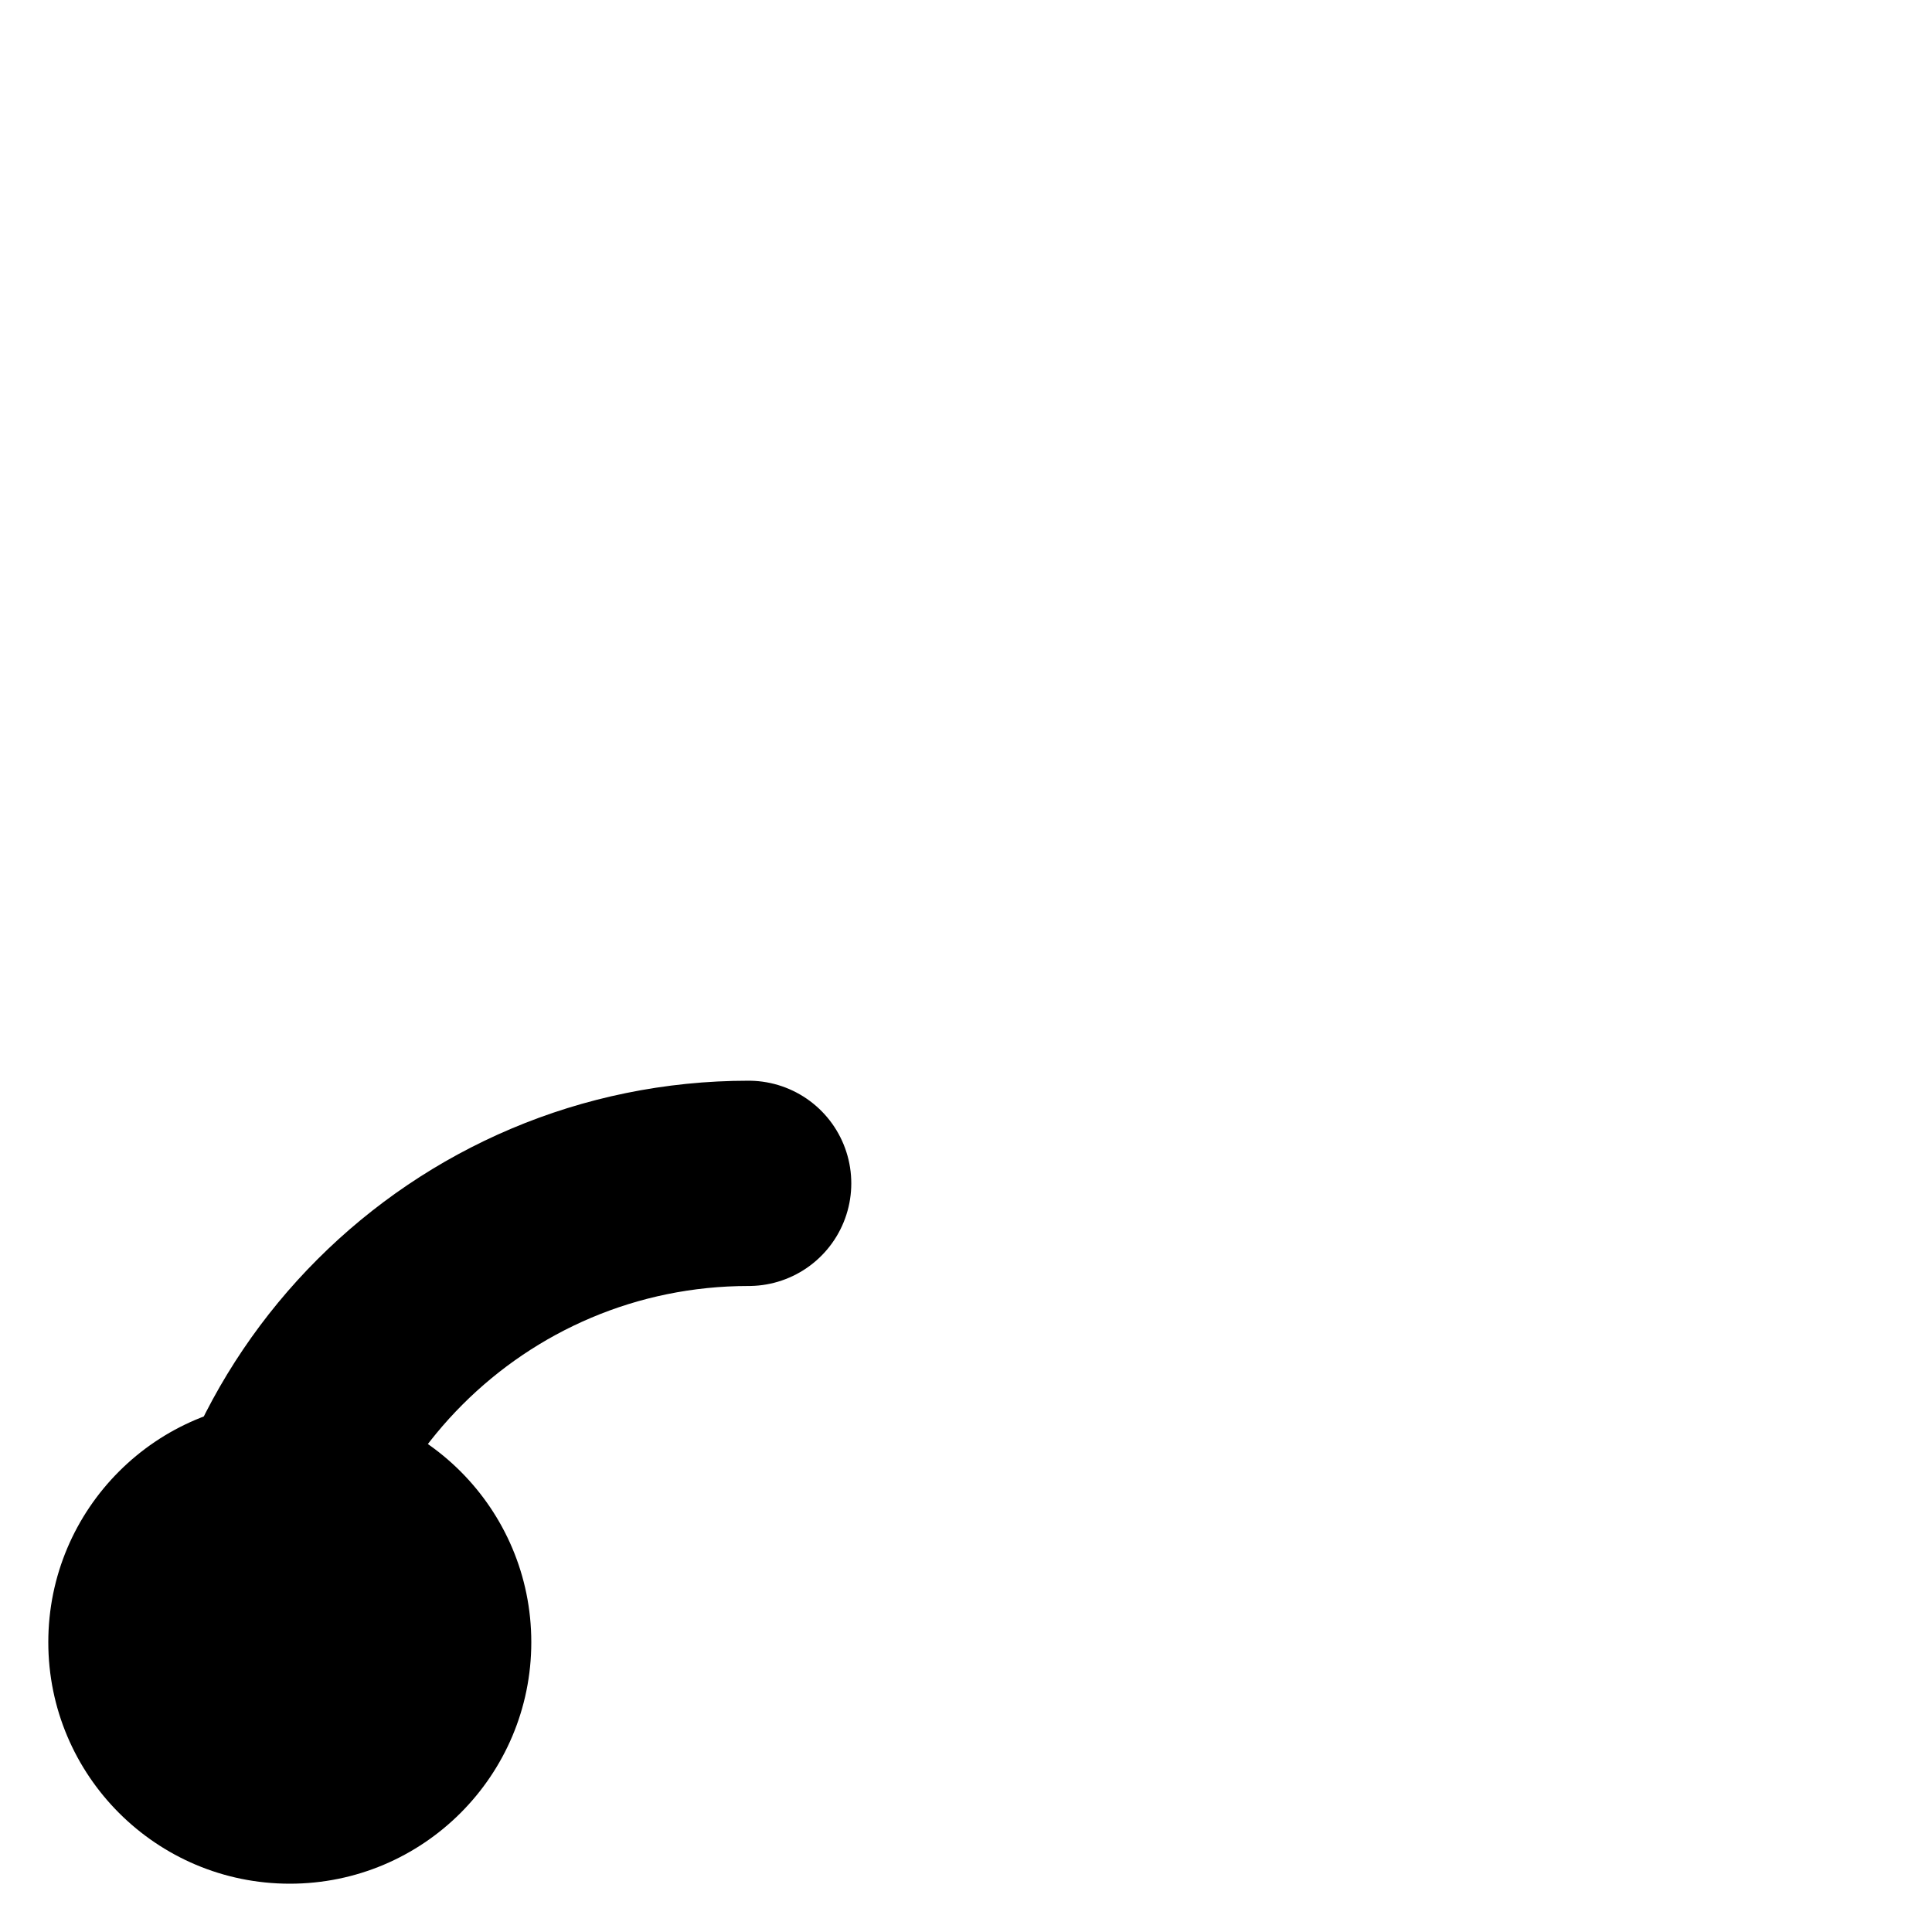
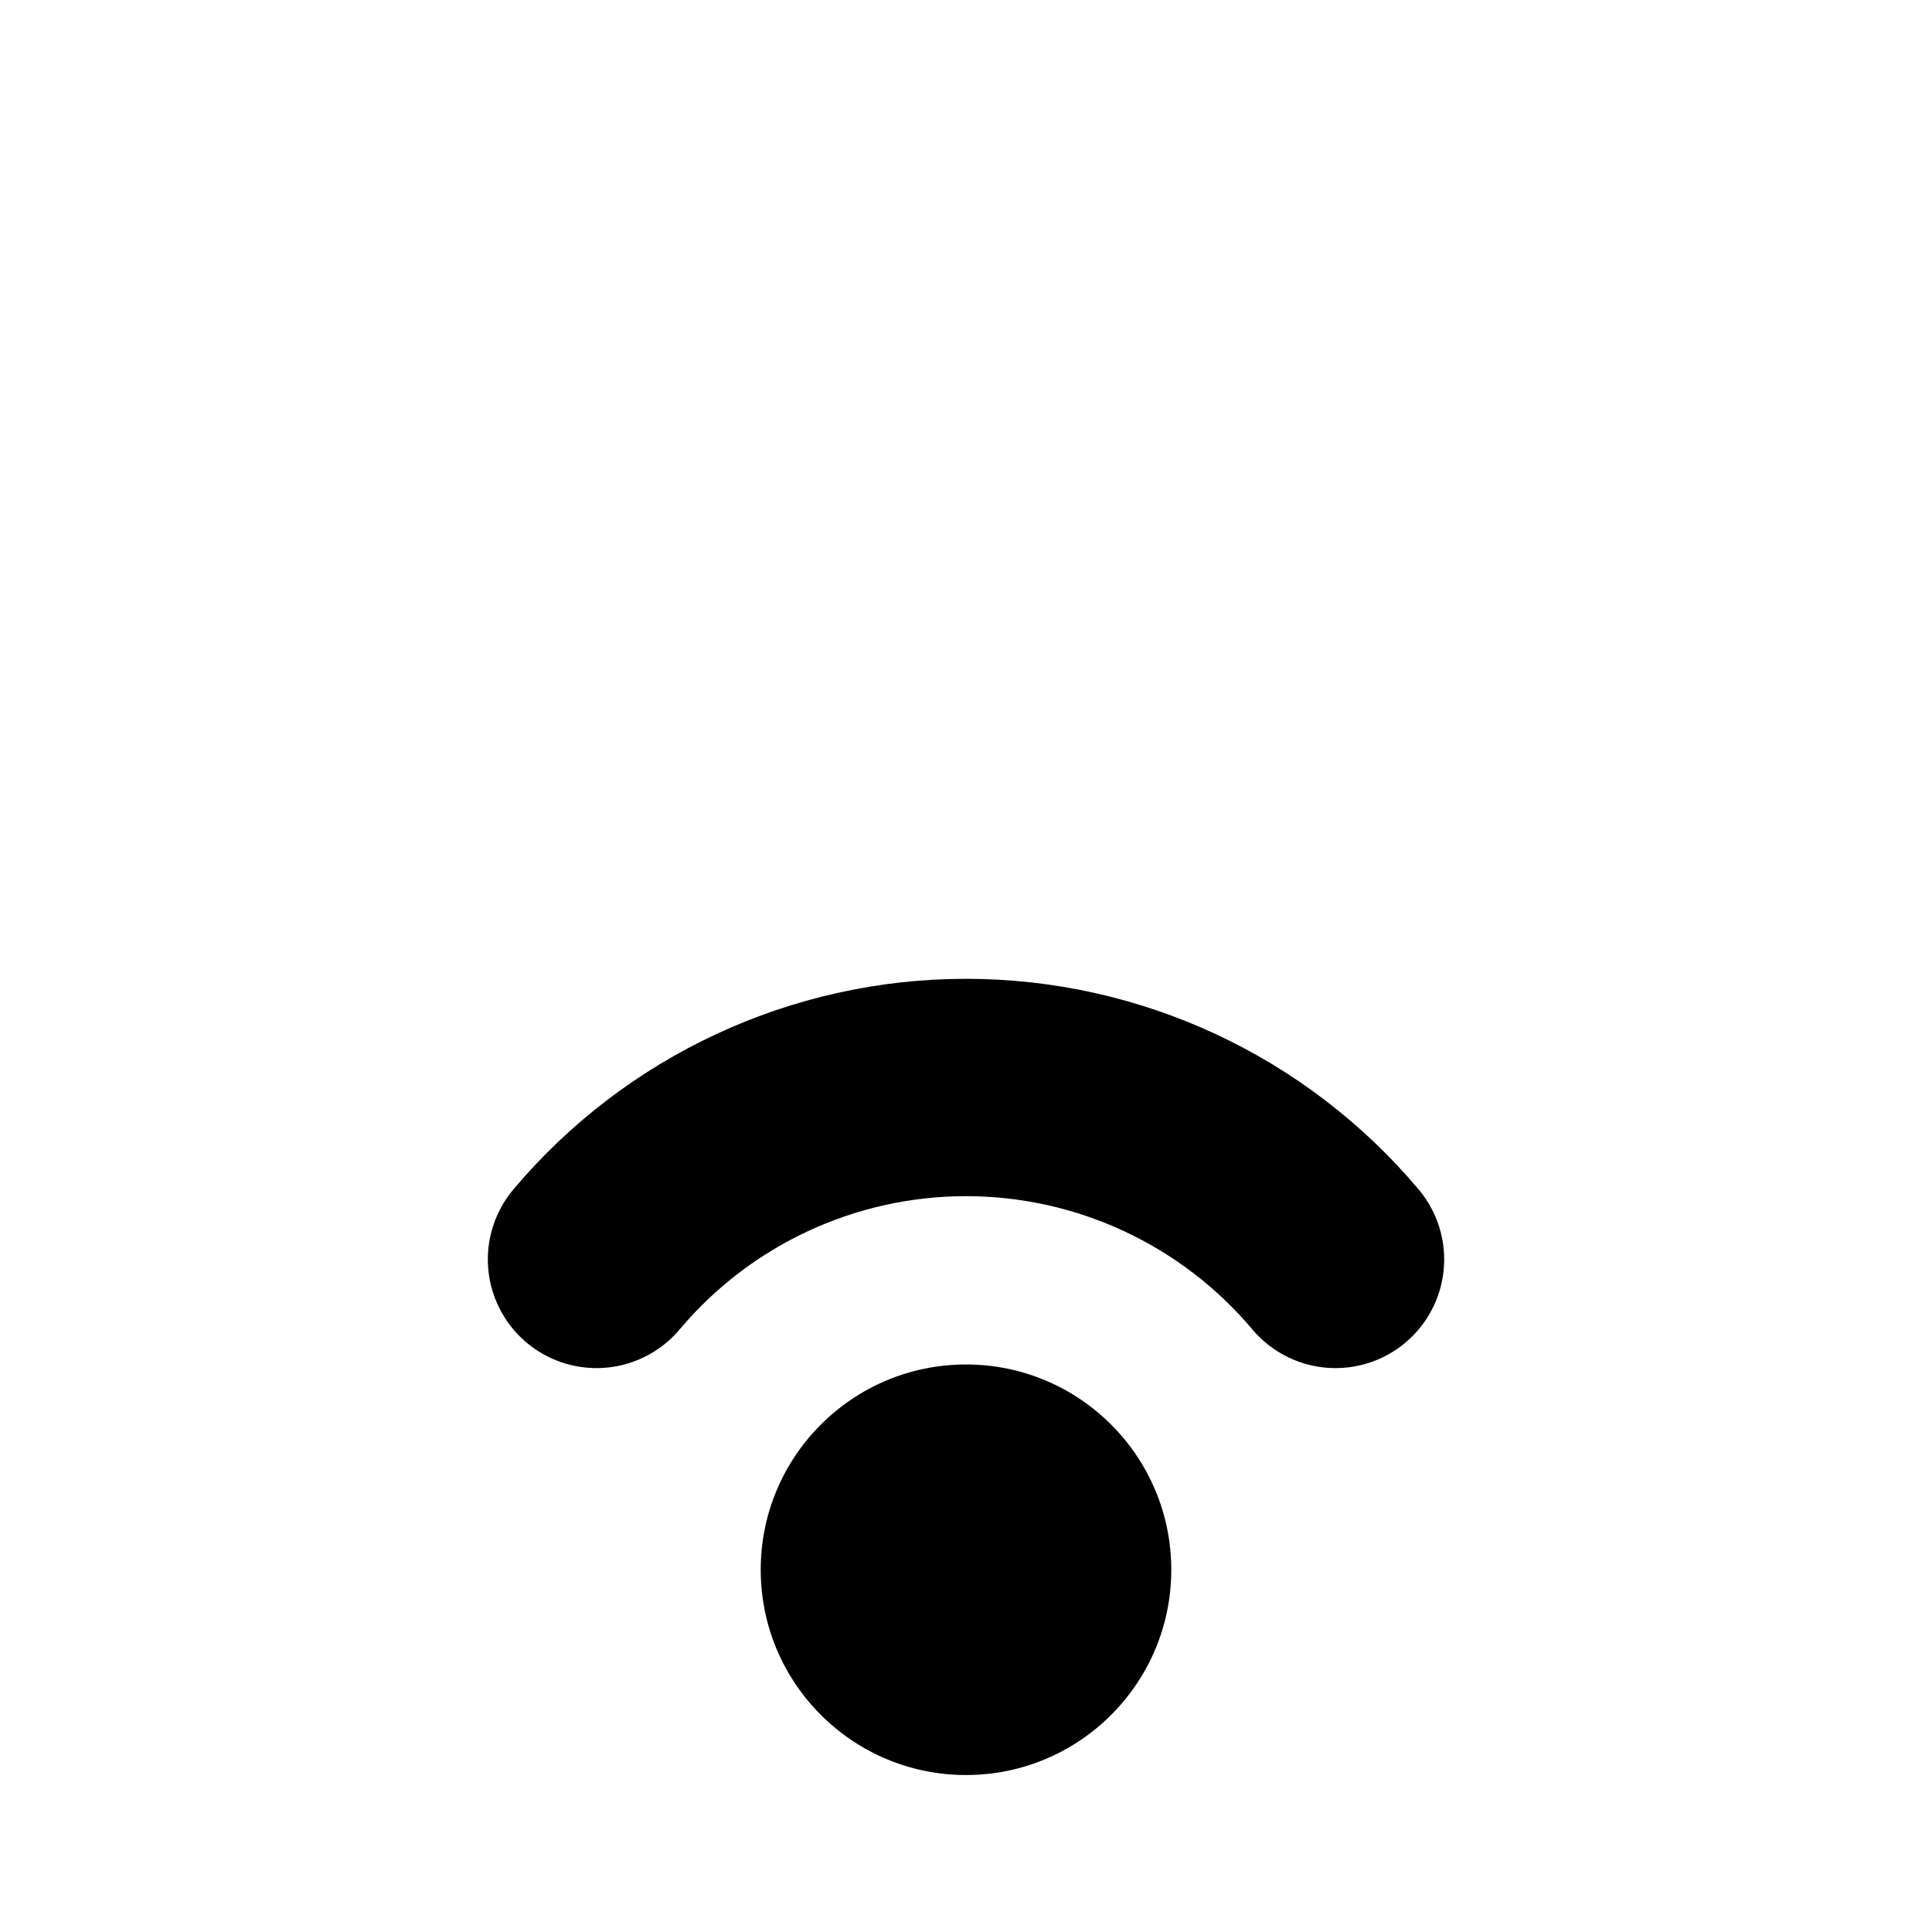
<svg xmlns="http://www.w3.org/2000/svg" width="16" height="16" viewBox="0 0 16 16">
-   <path fill="none" stroke="#000000" stroke-width="1.7" stroke-linecap="round" d="M2 14 A4.2 4.2 0 0 1 6.2 9.8" />
-   <circle fill="#000000" cx="2.4" cy="13.6" r="2" />
+   <path fill="none" stroke="#000000" stroke-width="1.8" stroke-linecap="round" d="M11.06 10.43 A4 4 0 0 0 4.94 10.43" />
+   <circle fill="#000000" cx="8" cy="13" r="1.7" />
</svg>
